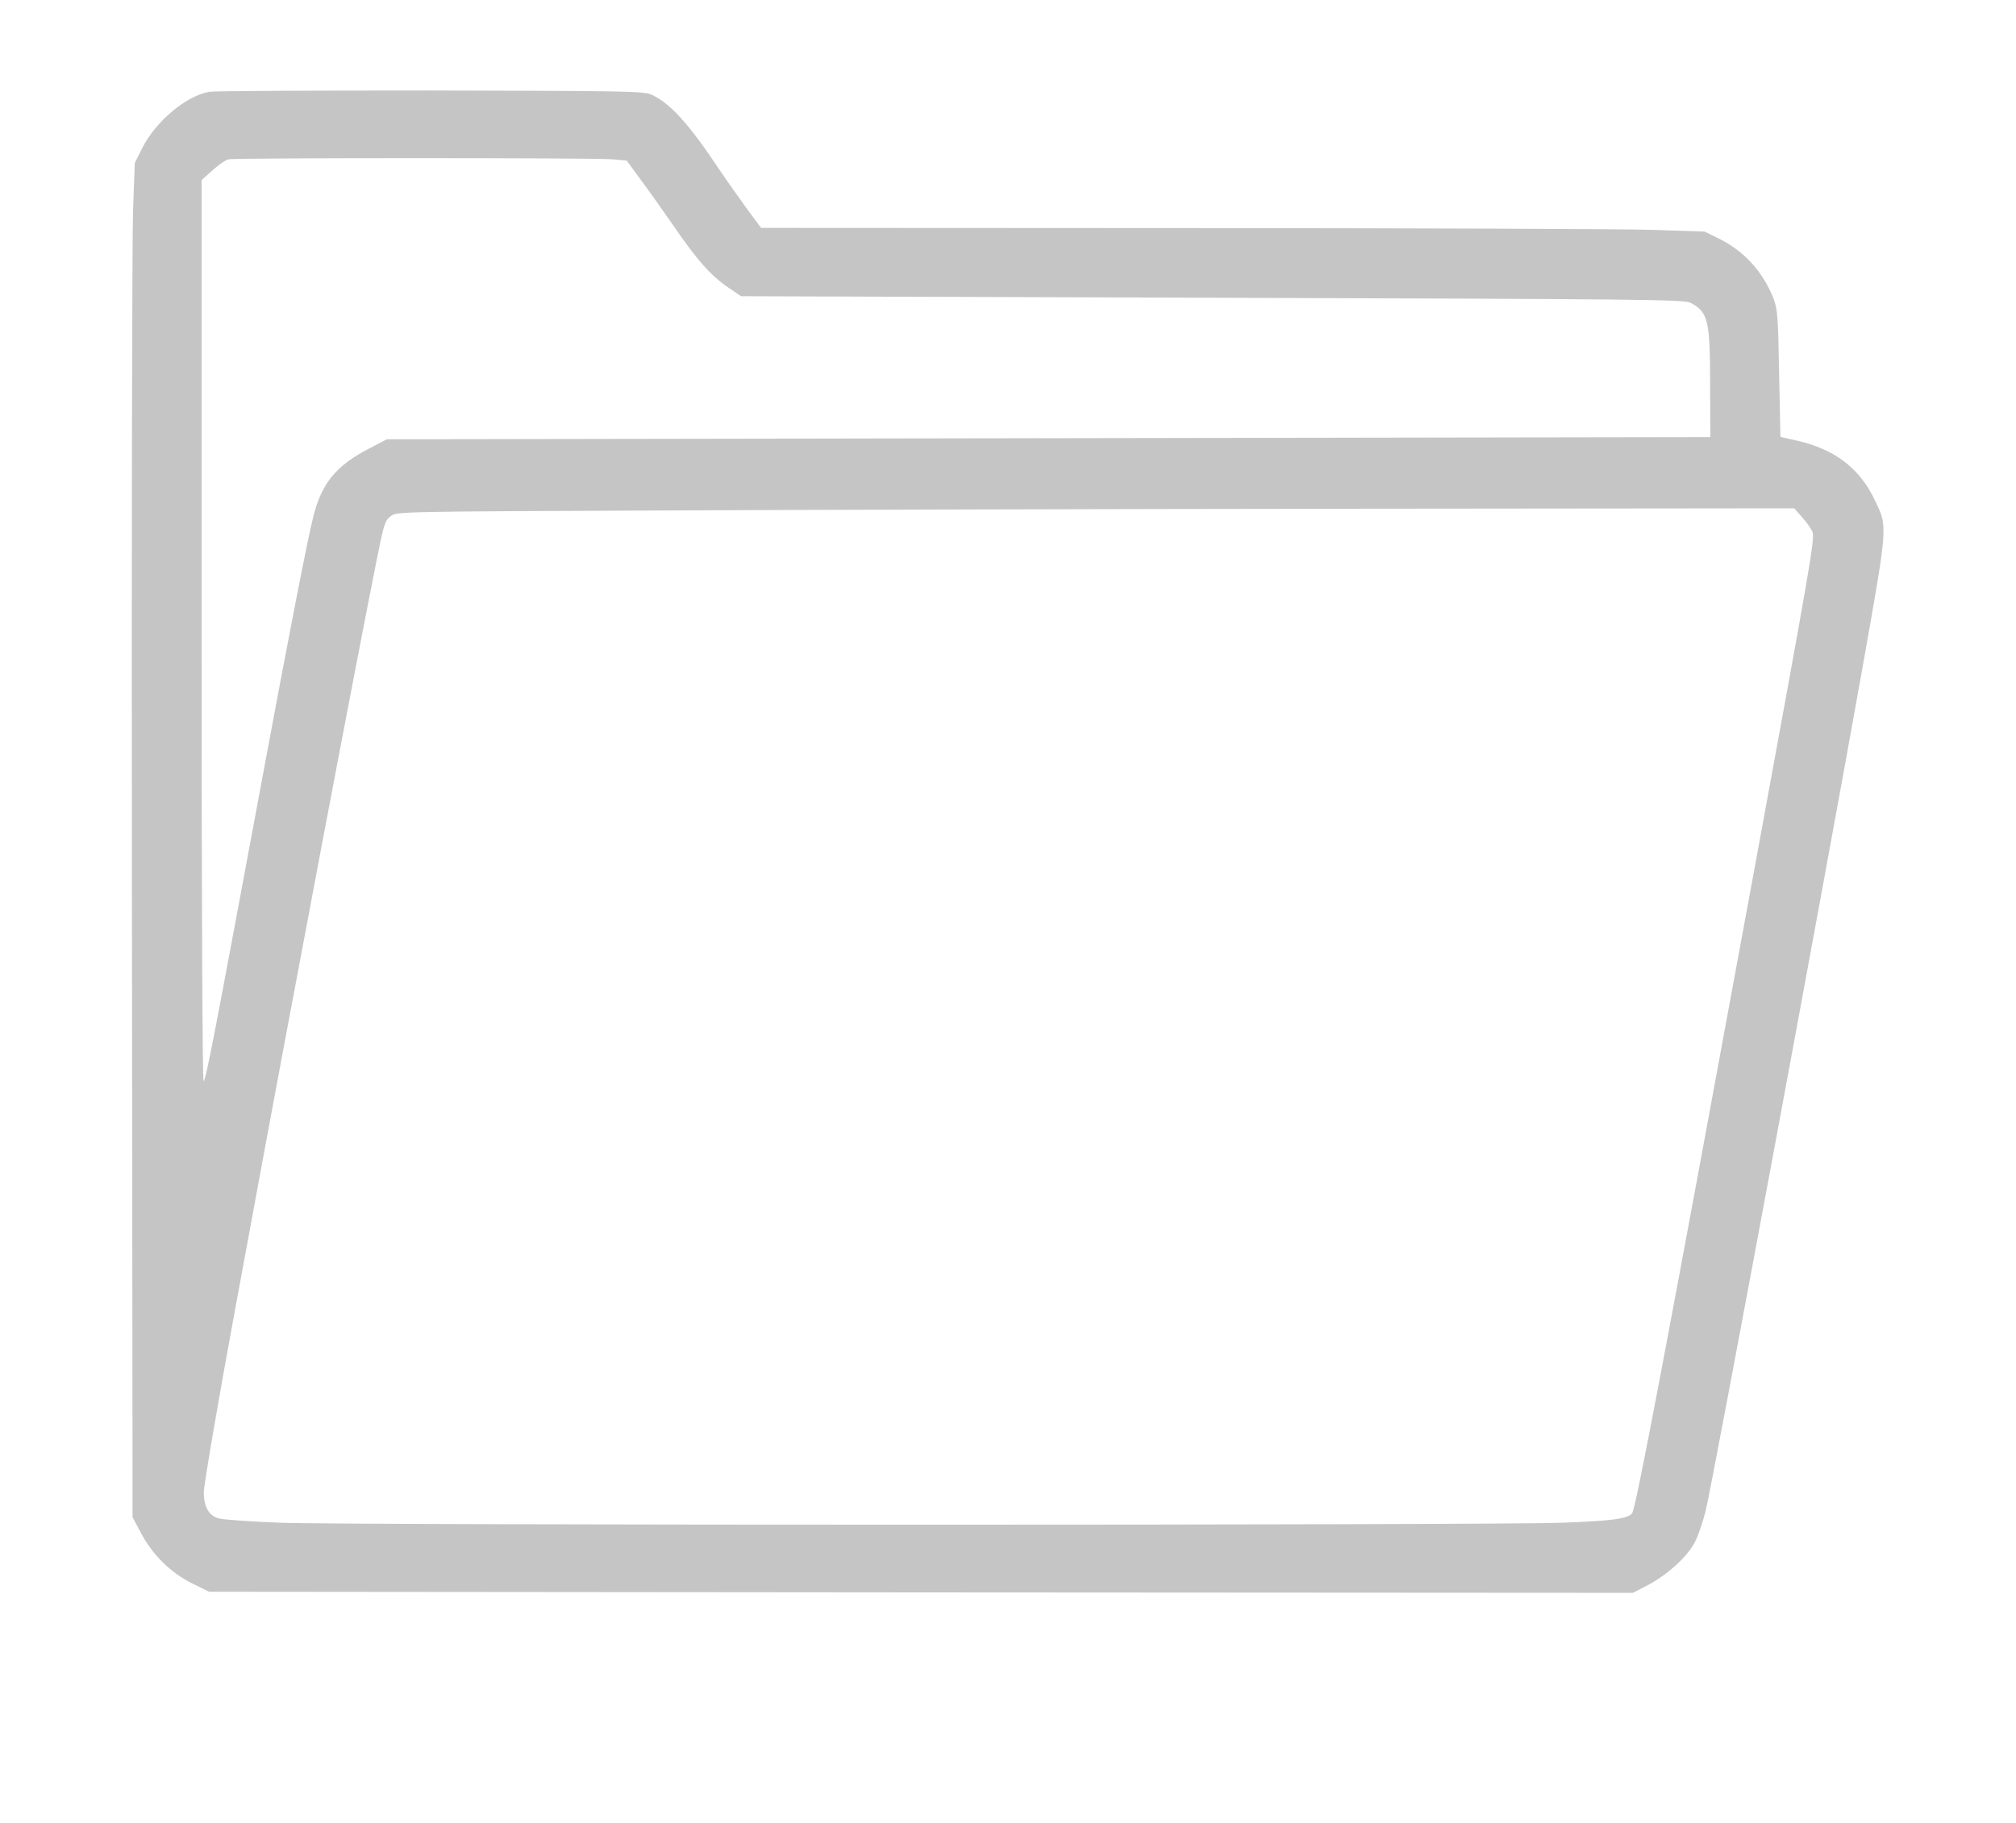
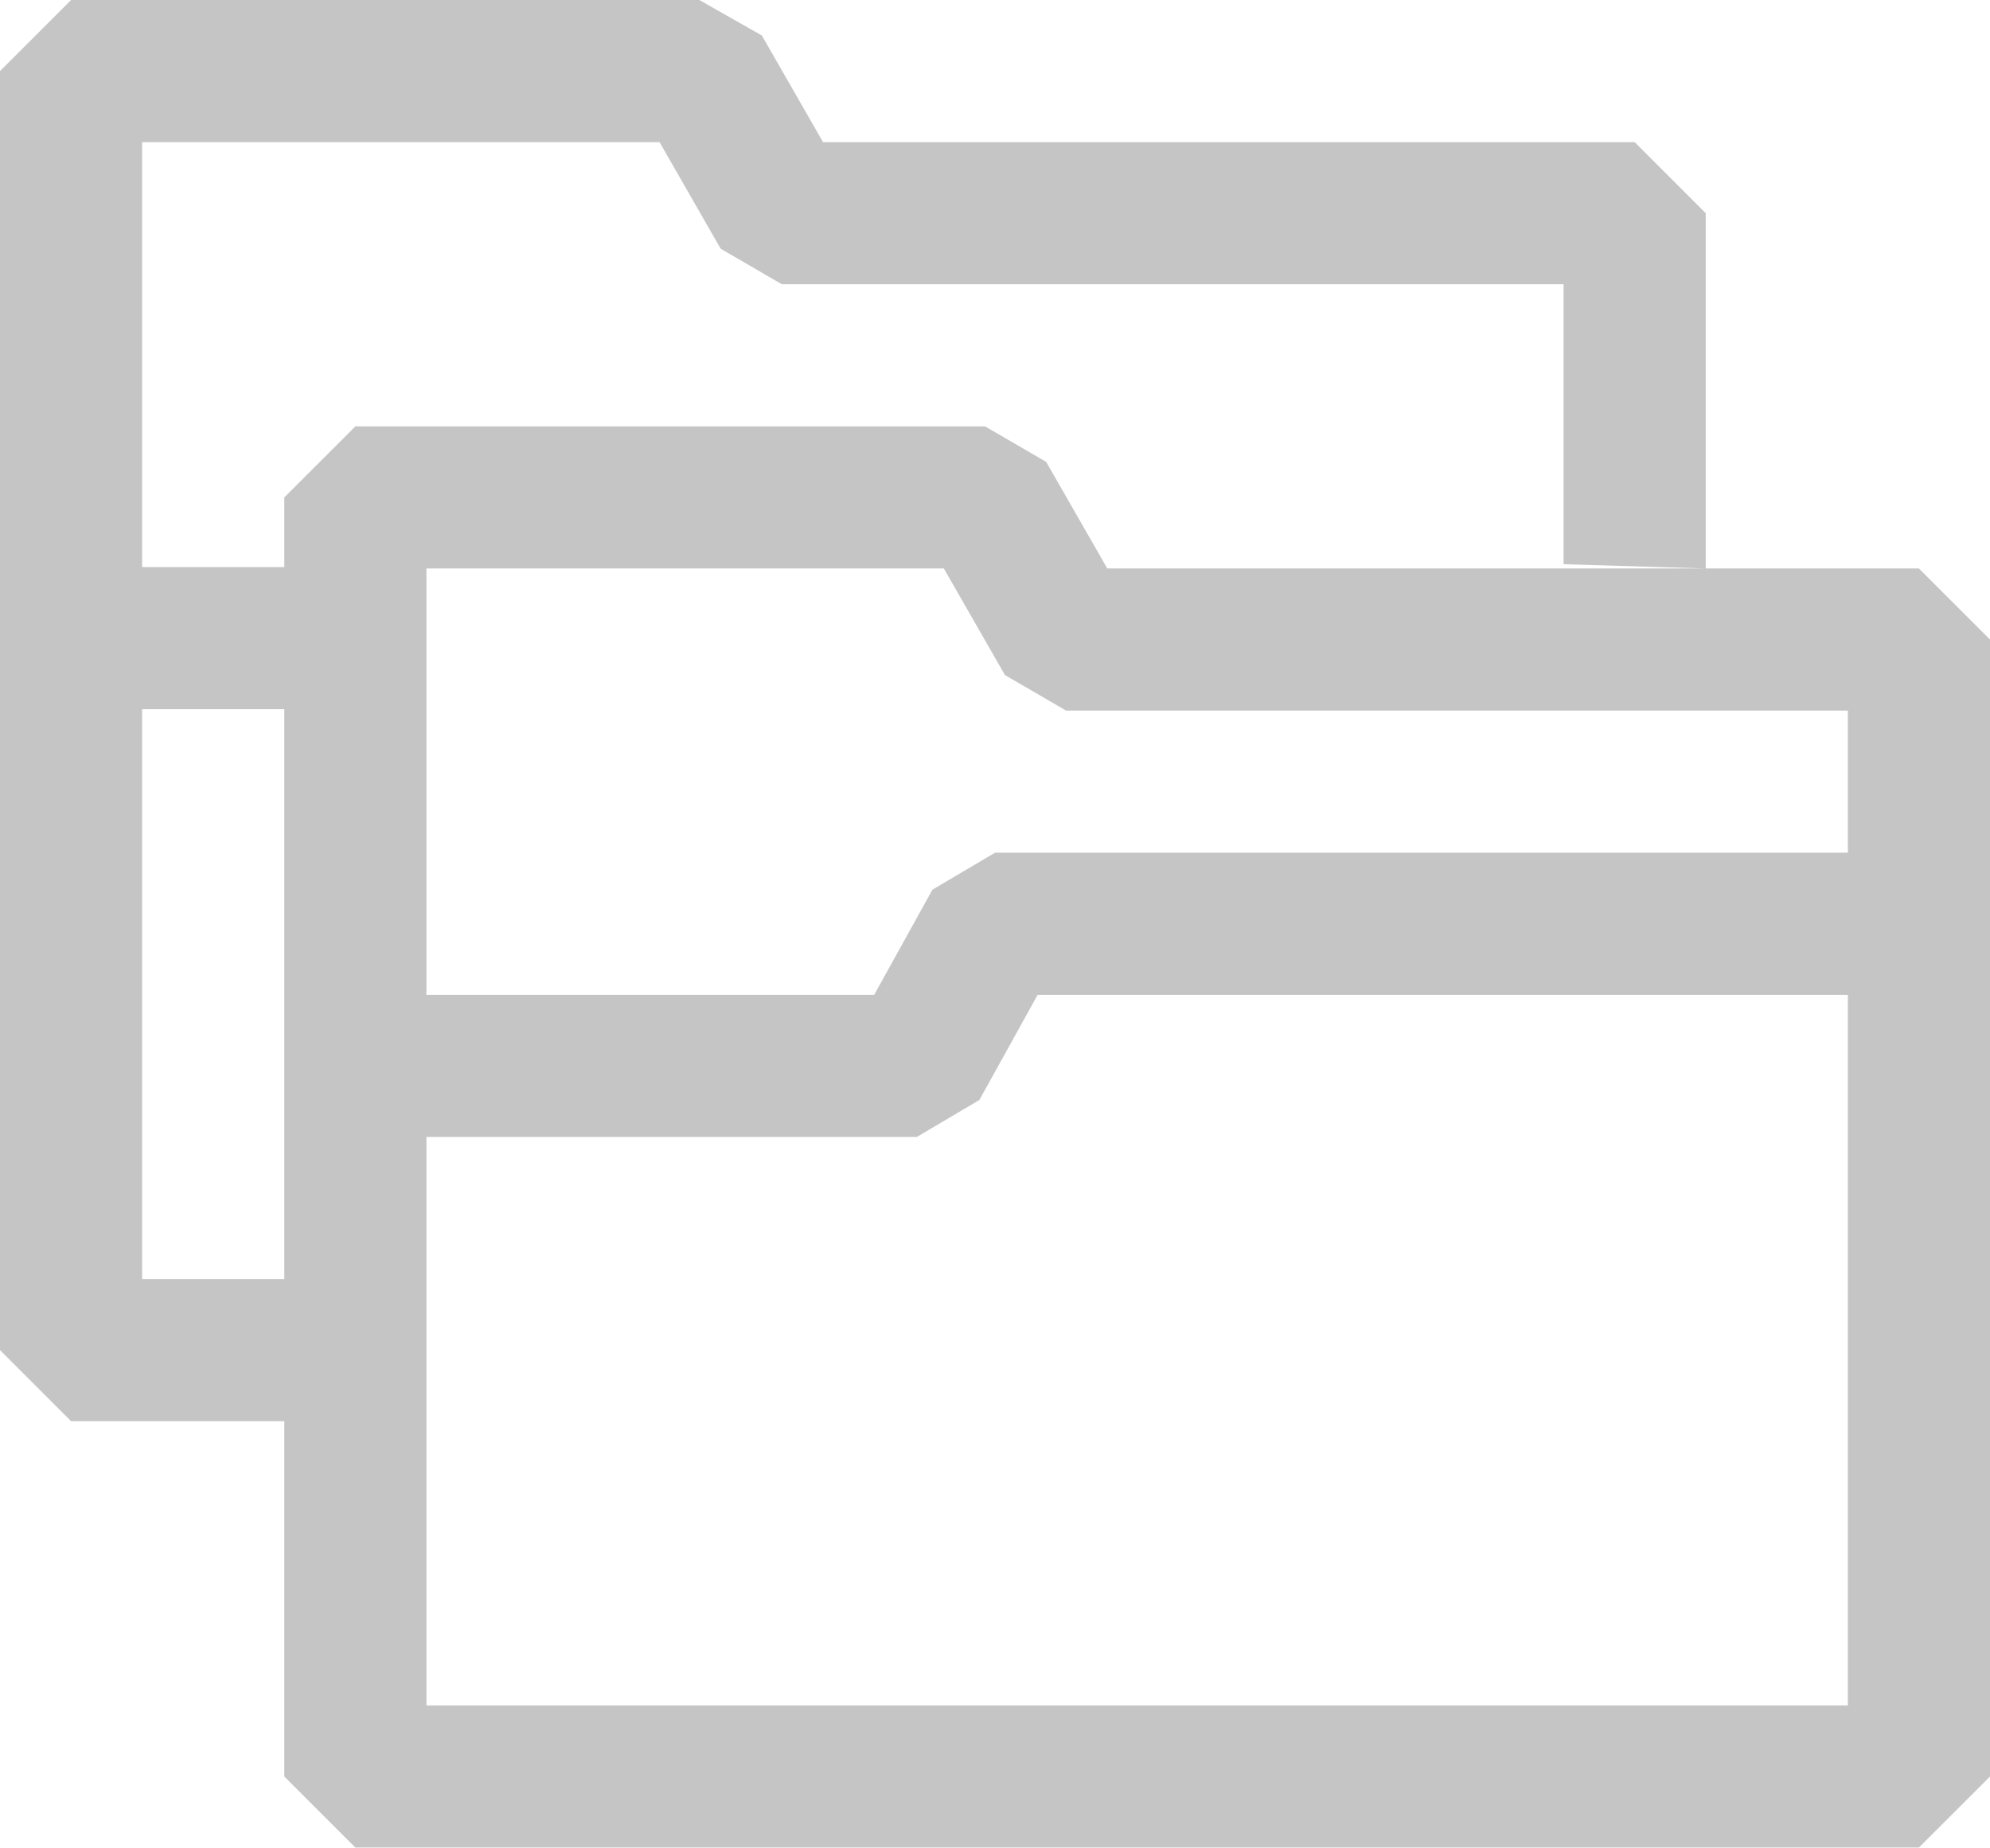
- <svg xmlns="http://www.w3.org/2000/svg" version="1.0" width="920pt" height="832pt" viewBox="0 0 920 832" preserveAspectRatio="xMidYMid meet">
-   <g transform="translate(0,832) scale(0.1,-0.1)" fill="#000000" stroke="none">
-     <path fill="#C5C5C5" d="M955 7901 c-105 -18 -244 -135 -305 -255 l-35 -70 -8 -225 c-4 -124         -7 -1515 -5 -3091 l3 -2865 39 -73 c53 -100 136 -181 233 -229 l77 -38 3249         -3 3249 -2 71 37 c86 46 174 125 209 190 15 26 38 93 52 148 30 121 551 2923         715 3845 118 666 116 643 56 769 -69 144 -182 230 -351 269 l-79 18 -6 289         c-5 268 -7 294 -27 346 -48 120 -134 214 -248 270 l-65 32 -242 8 c-133 4         -1102 8 -2153 8 l-1911 1 -65 88 c-35 48 -93 130 -128 182 -138 207 -222 299         -307 338 -35 16 -115 17 -1008 19 -533 0 -988 -2 -1010 -6z m1838 -308 l67 -6         63 -86 c35 -47 104 -144 153 -215 107 -156 168 -224 247 -278 l59 -40 2152 -7         c1957 -6 2154 -8 2181 -23 80 -43 89 -79 89 -373 l1 -240 -3020 -5 -3020 -5         -80 -42 c-150 -77 -217 -158 -255 -310 -25 -97 -111 -537 -230 -1178 -228         -1225 -259 -1388 -271 -1400 -5 -5 -9 791 -9 2052 l0 2061 50 45 c28 25 61 48         73 50 36 7 1676 7 1750 0z m5431 -1634 c20 -22 41 -52 47 -66 12 -31 -6 -133         -270 -1568 -399 -2167 -536 -2892 -553 -2912 -20 -25 -93 -35 -322 -43 -304         -12 -5529 -12 -5846 0 -135 5 -262 14 -283 20 -44 13 -67 53 -67 118 0 34 68         430 145 847 14 77 42 226 61 330 187 1018 495 2642 583 3079 33 166 38 181 64         200 28 21 31 21 1205 26 647 3 2082 7 3188 8 l2012 2 36 -41z" />
+ <svg xmlns="http://www.w3.org/2000/svg" width="14px" height="13px" viewBox="0 0 14 13" version="1.1">
+   <g id="Home" stroke="none" stroke-width="1" fill="none" fill-rule="evenodd">
+     <g id="VSC-icons" transform="translate(-245, -133)" fill="#C5C5C5">
+       <g id="file-submodule" transform="translate(245, 133)">
+         <path d="M1,9 L2,9 L2,4.99 L1,4.99 L1,9 Z M2,3.99 L2,3.5 L2.5,3 L6.93,3 L7.36,3.25 L7.79,4 L12,4 L13.5,4 L14,4.5 L14,12.5 L13.5,13 L2.5,13 L2,12.5 L2,10 L0.5,10 L0,9.5 L0,0.5 L0.5,0 L4.92,0 L5.36,0.25 L5.79,1 L11.5,1 L12,1.5 L12,4 L11,3.97 L11,2 L5.5,2 L5.07,1.75 L4.64,1 L1,1 L1,3.99 L2,3.99 Z M7.07,4.75 L6.64,4 L3,4 L3,7 L6.15,7 L6.56,6.26 L7,6 L13,6 L13,5 L7.5,5 L7.07,4.75 Z M6.45,8 L3,8 L3,12 L13,12 L13,7 L7.3,7 L6.89,7.74 L6.45,8 Z" id="Shape" />
+       </g>
+     </g>
  </g>
</svg>
